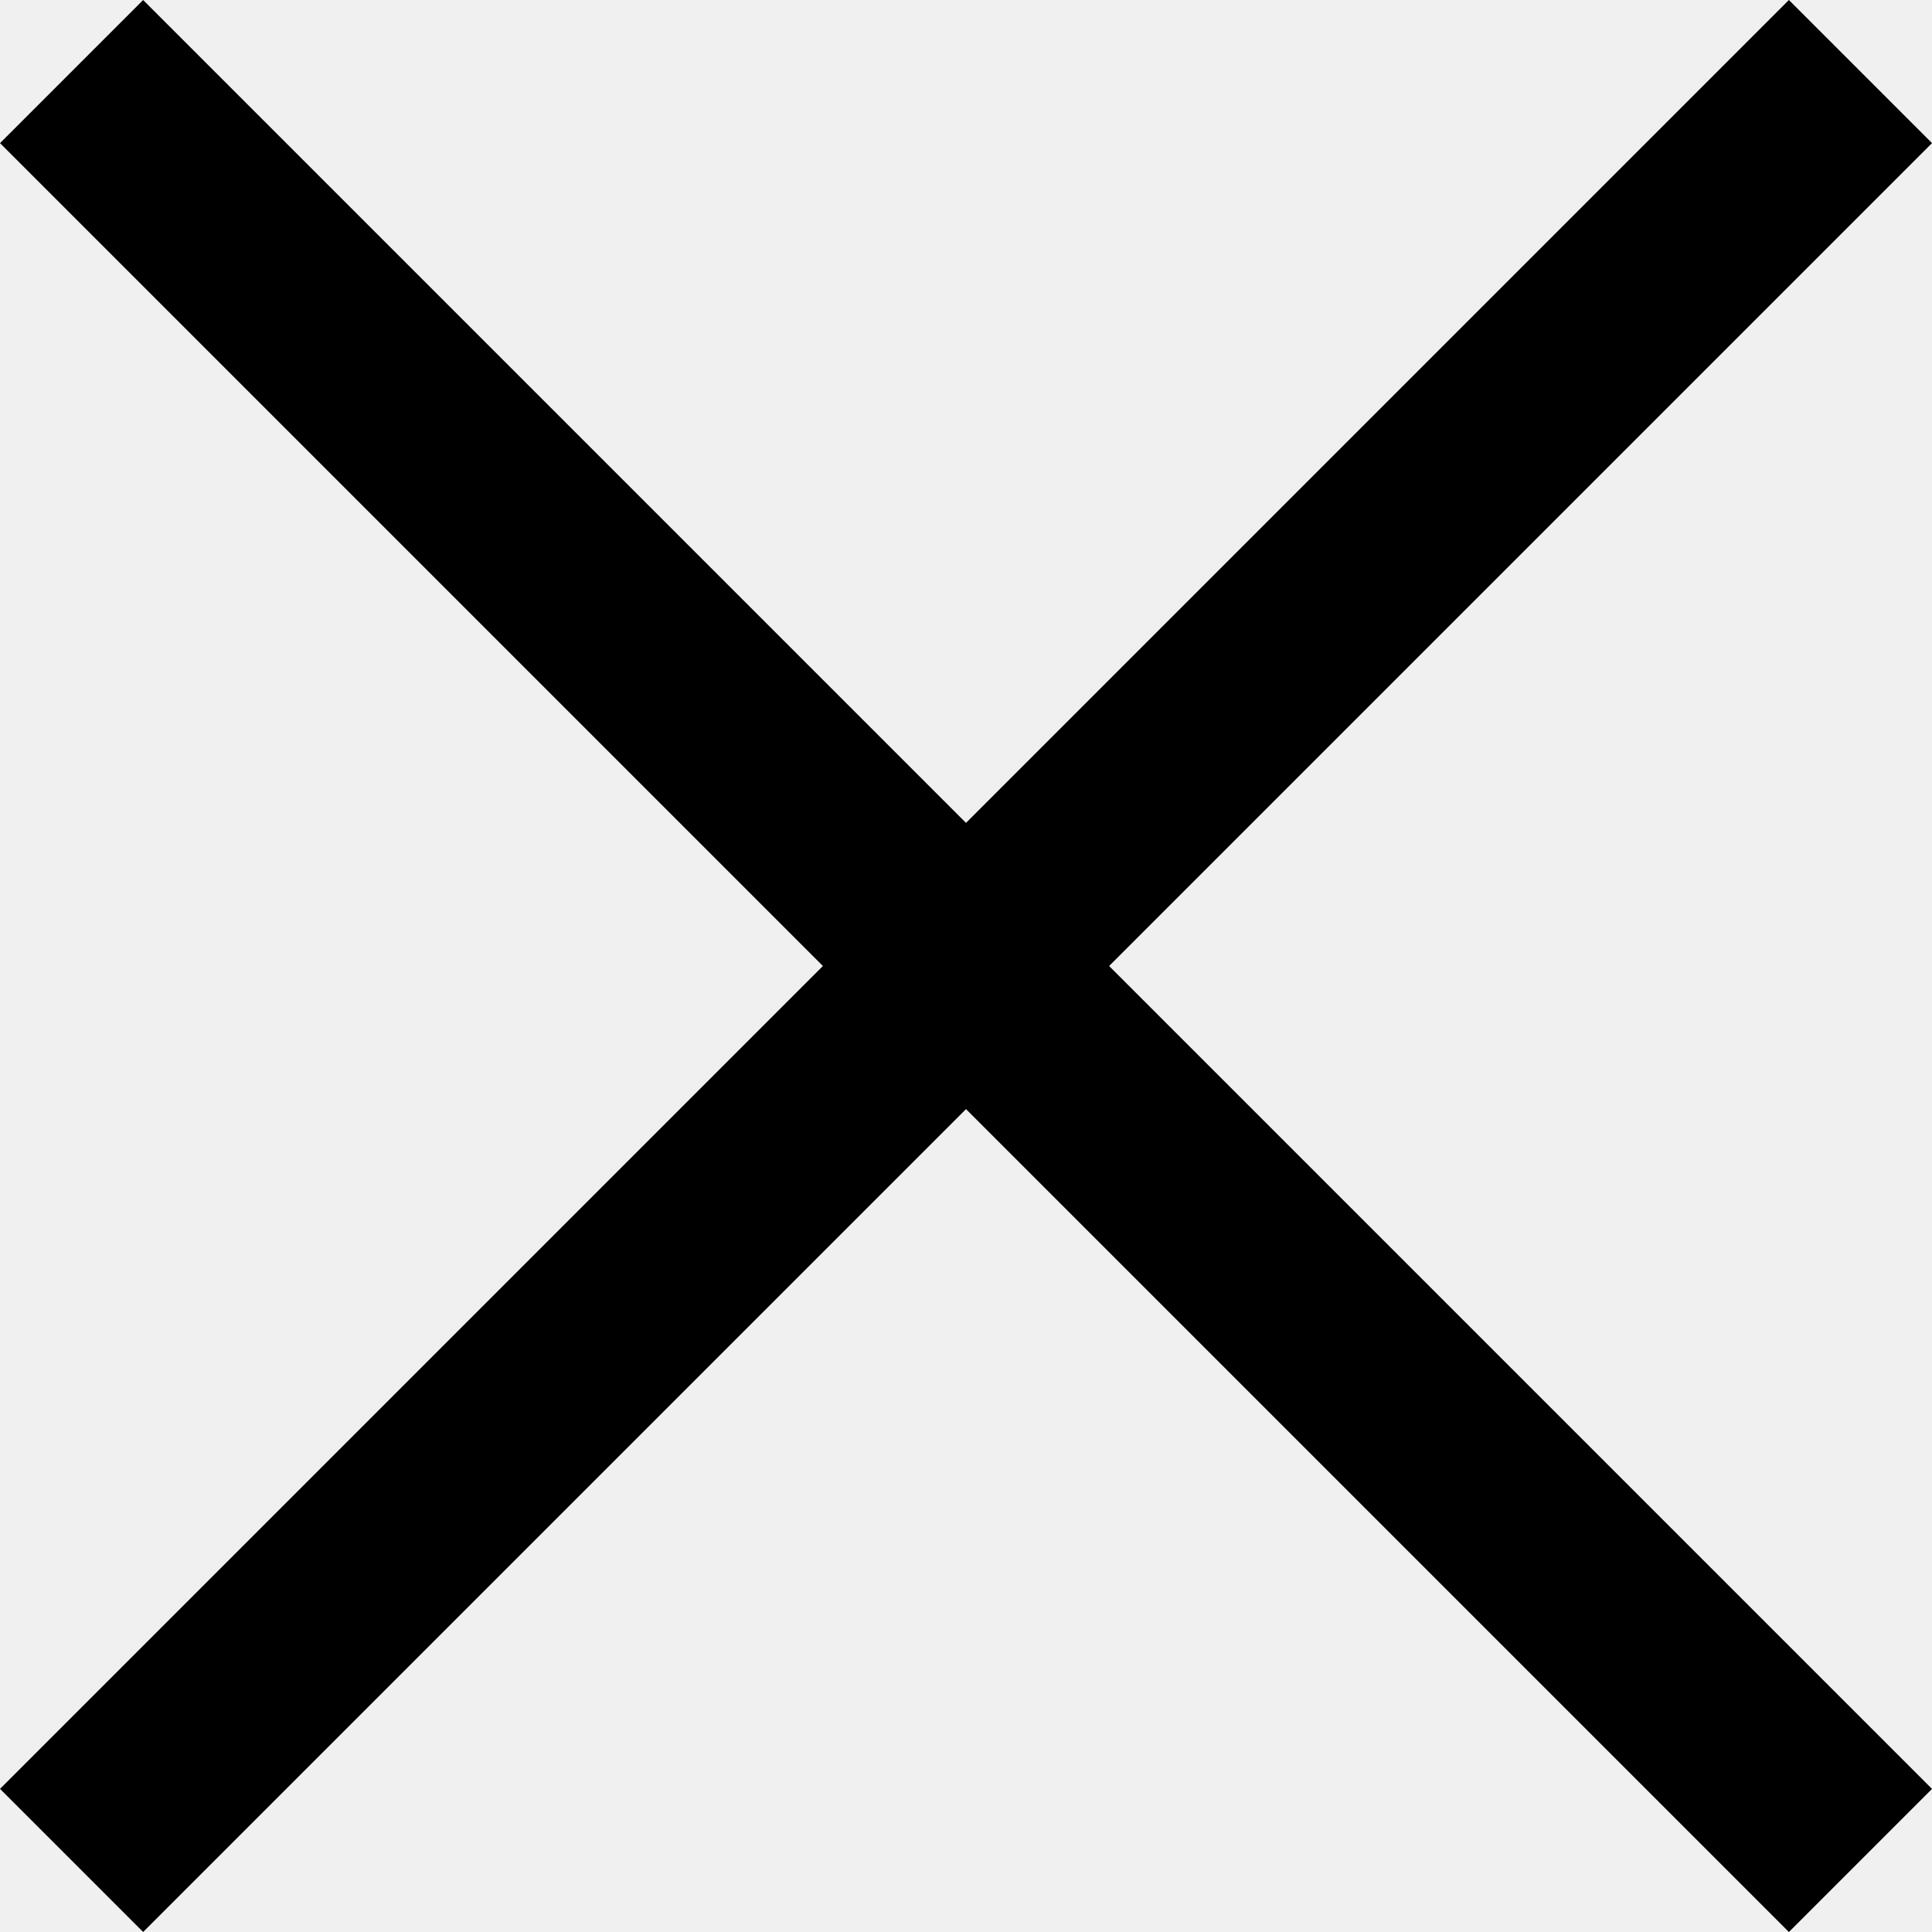
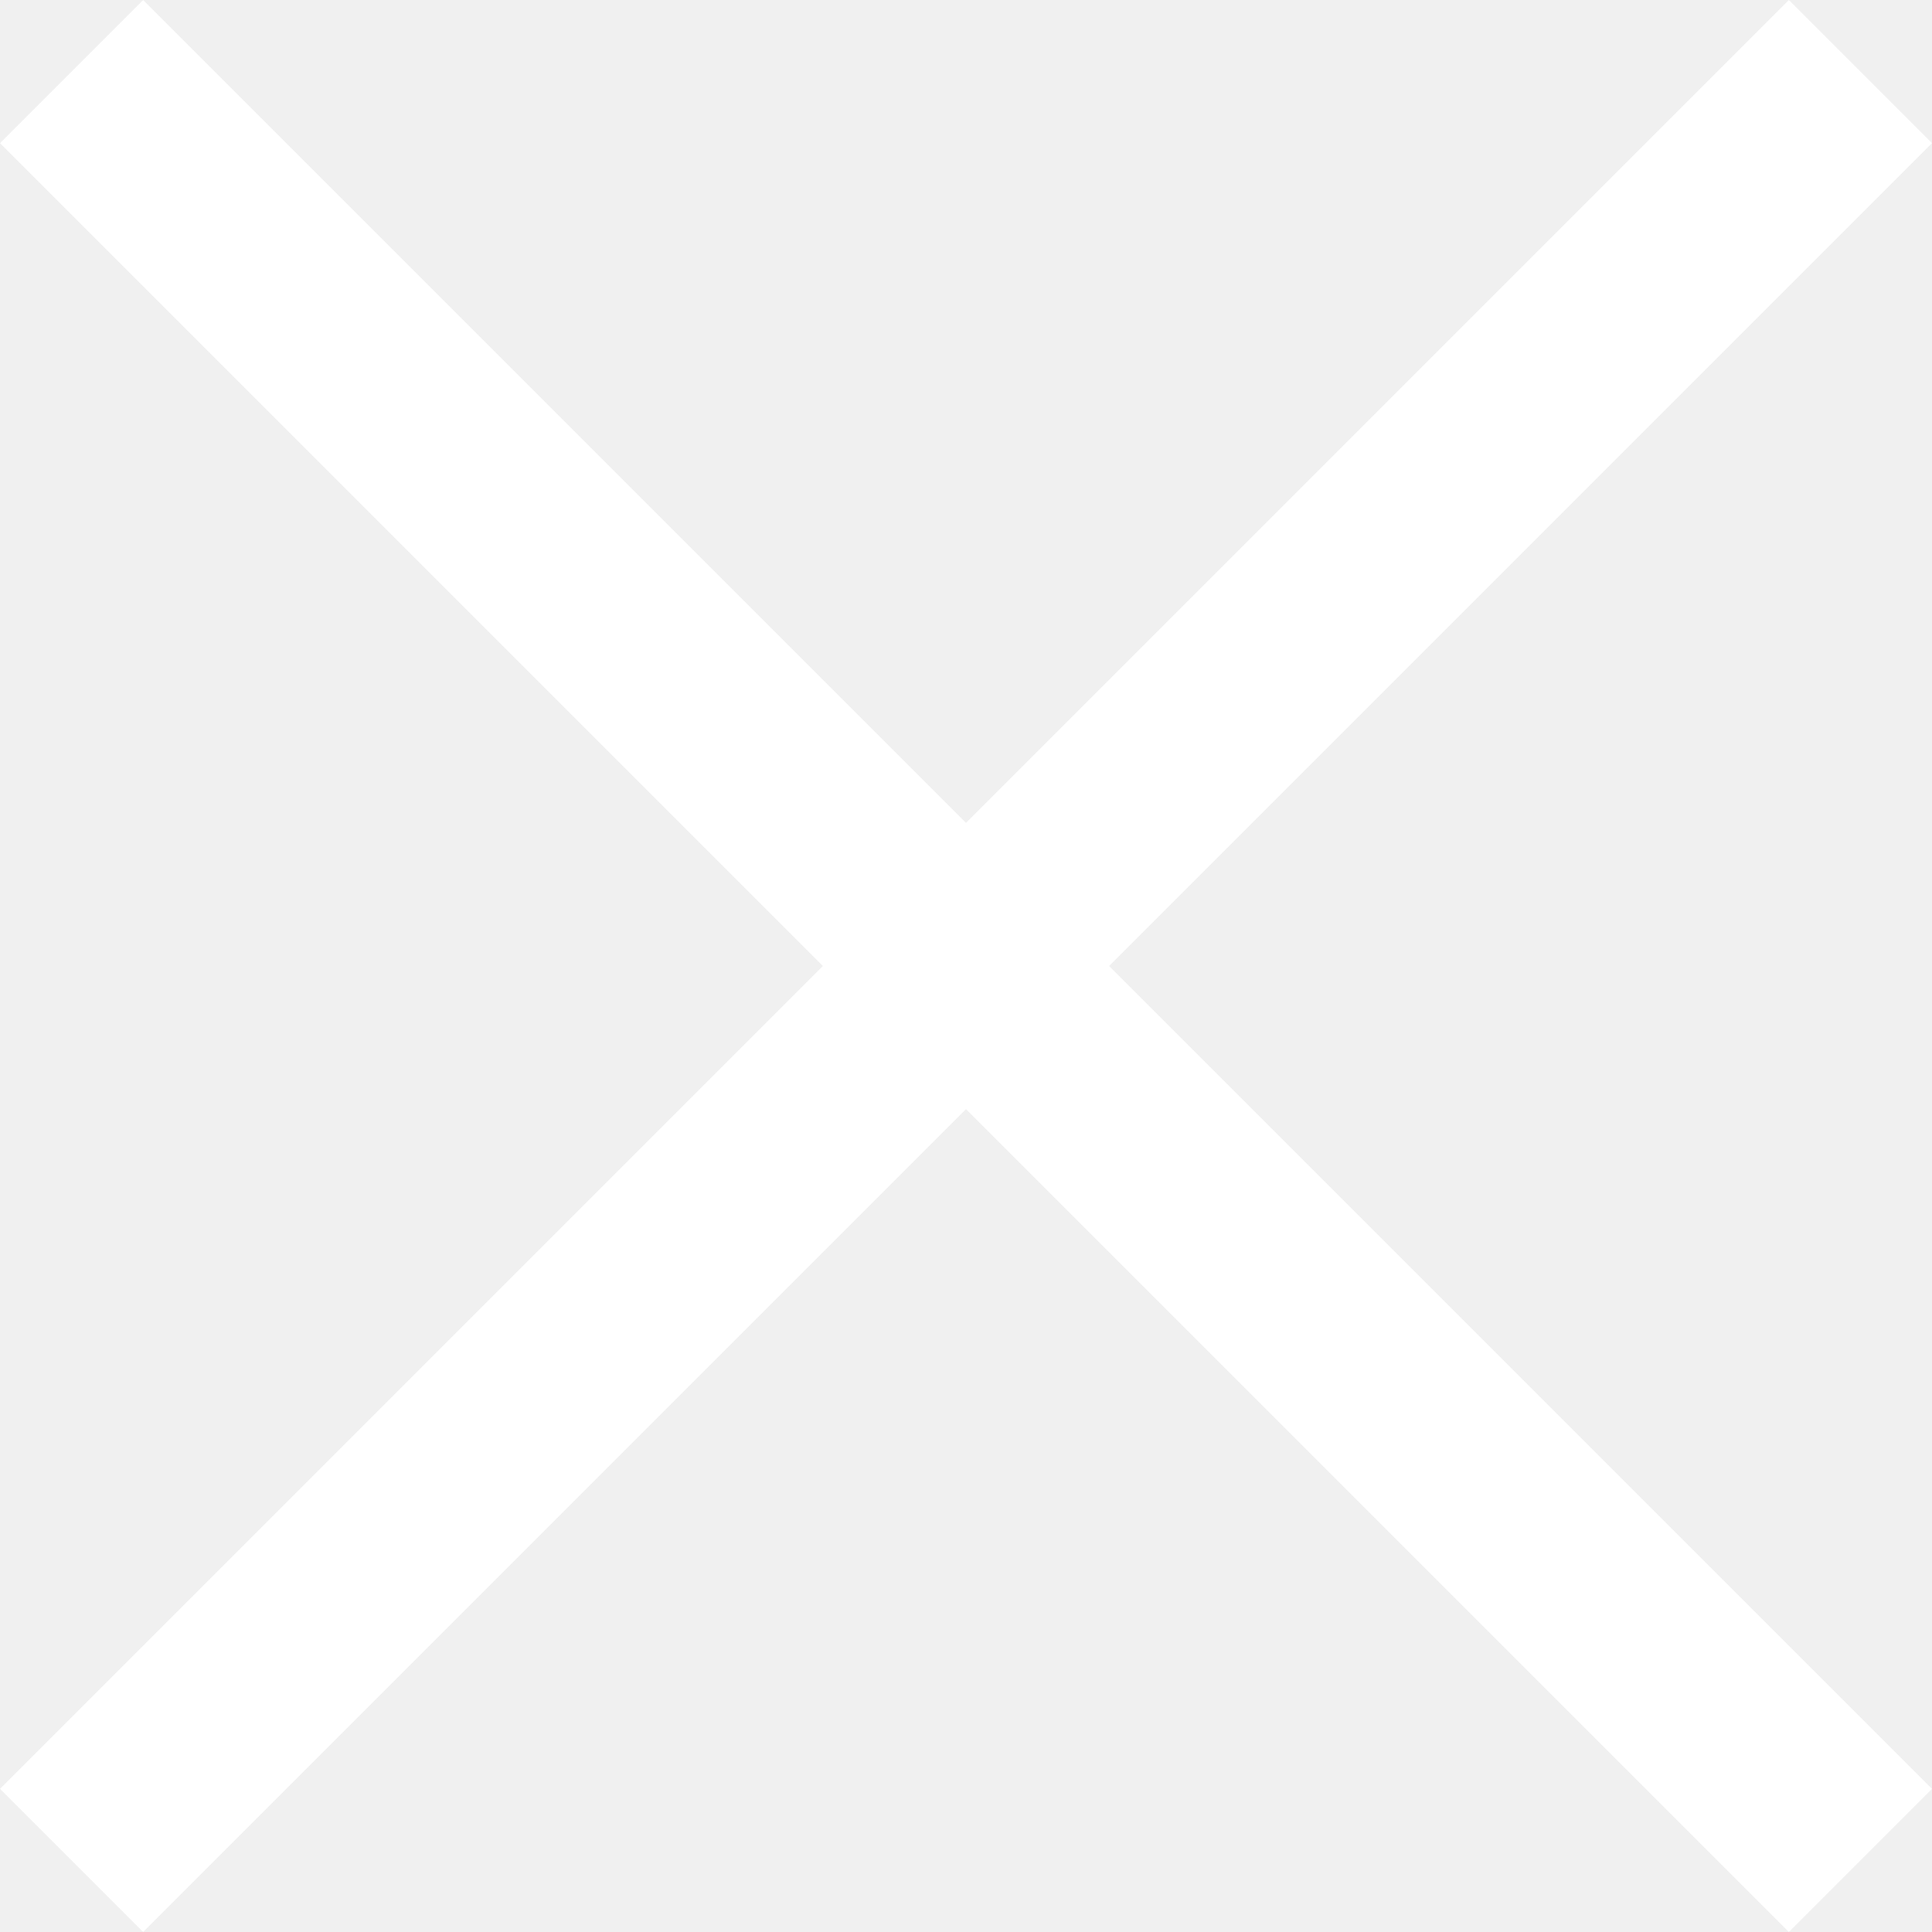
<svg xmlns="http://www.w3.org/2000/svg" width="19.092" height="19.092" viewBox="0 0 19.092 19.092">
  <g id="Group_16" data-name="Group 16" transform="translate(-332.615 -35.954)">
-     <line id="Line_4" data-name="Line 4" y2="25" transform="translate(351 36.661) rotate(45)" fill="none" stroke="#000" stroke-width="2" />
-     <line id="Line_5" data-name="Line 5" y2="25" transform="translate(351 54.339) rotate(135)" fill="none" stroke="#000" stroke-width="2" />
+     <line id="Line_4" data-name="Line 4" y2="25" transform="translate(351 36.661) rotate(45)" stroke="#fff" stroke-width="2" />
+     <line id="Line_5" data-name="Line 5" y2="25" transform="translate(351 54.339) rotate(135)" stroke="#fff" stroke-width="2" />
  </g>
</svg>
